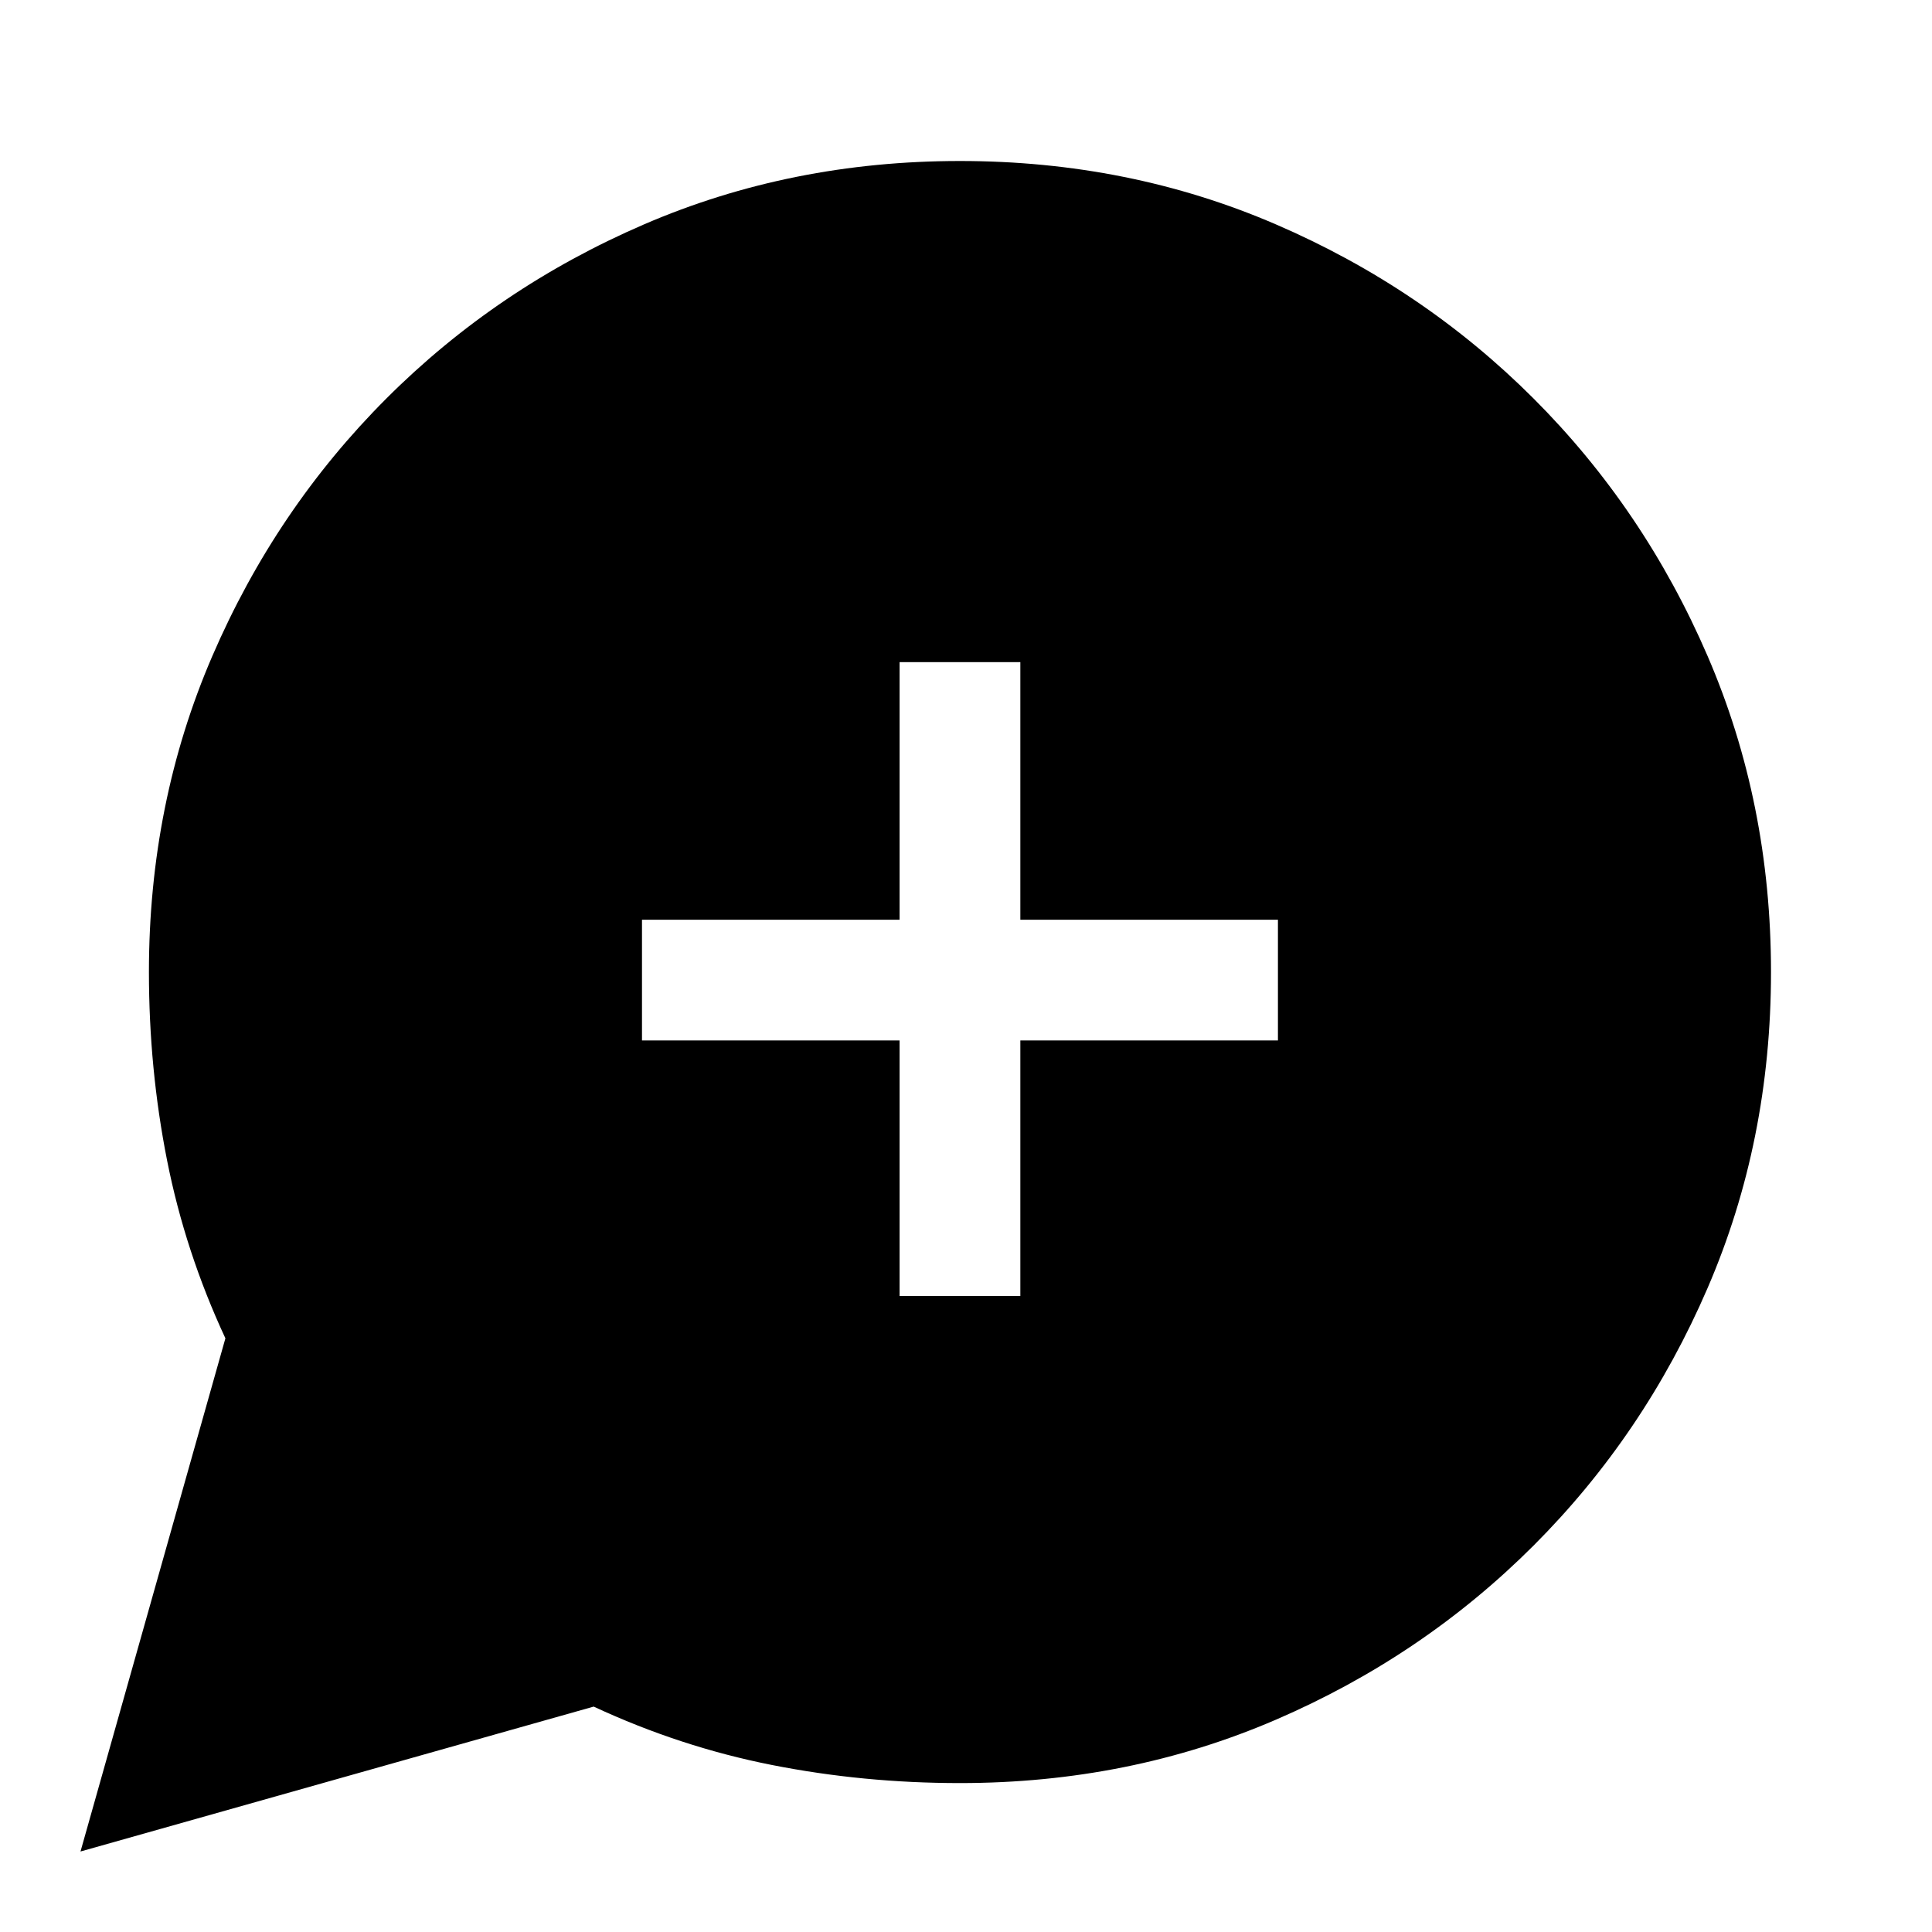
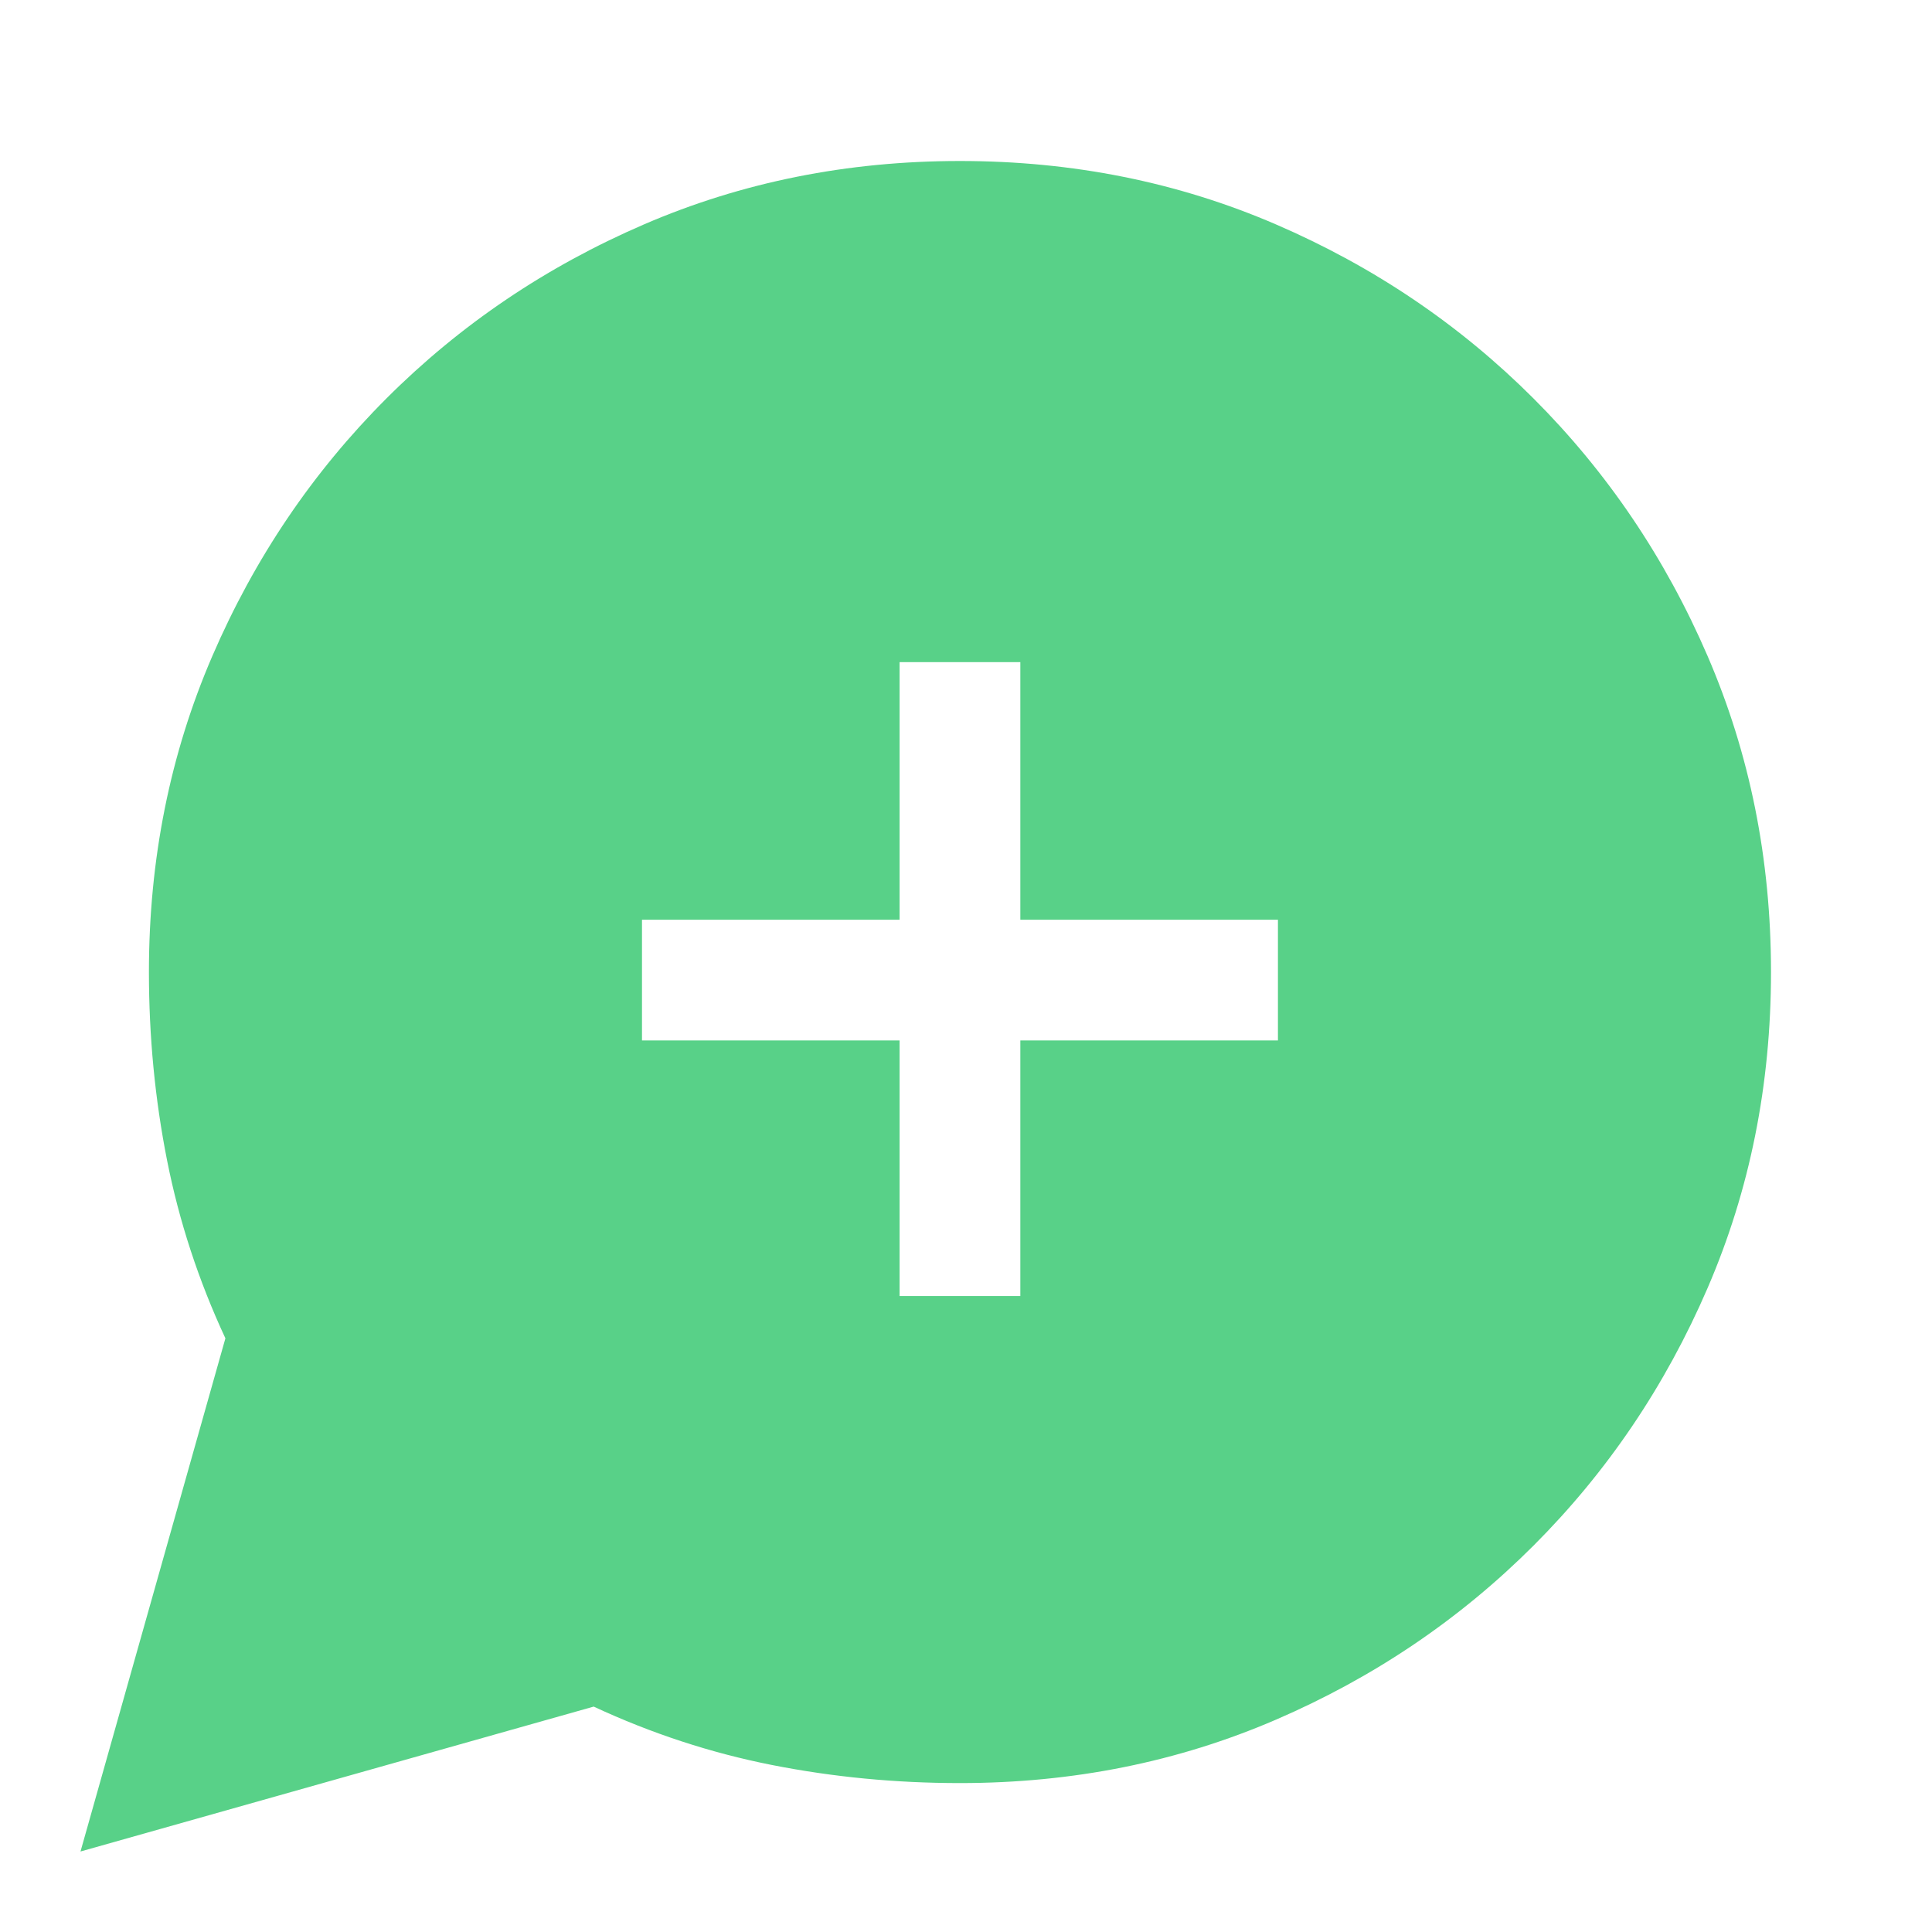
<svg xmlns="http://www.w3.org/2000/svg" height="48" width="48">
-   <path d="m2 46 3.6-12.75q-1-2.15-1.45-4.425-.45-2.275-.45-4.675 0-4.2 1.575-7.85Q6.85 12.65 9.6 9.9q2.75-2.75 6.4-4.325Q19.65 4 23.85 4q4.2 0 7.85 1.575Q35.35 7.15 38.1 9.9q2.75 2.75 4.325 6.4Q44 19.95 44 24.15q0 4.2-1.575 7.85-1.575 3.65-4.325 6.4-2.75 2.75-6.4 4.325-3.65 1.575-7.85 1.575-2.4 0-4.675-.45T14.75 42.4Zm20.35-13.8h3v-6.35h6.4v-3h-6.4v-6.4h-3v6.4h-6.4v3h6.4Z" />
+   <path fill="#58D188" d="m2 46 3.6-12.75q-1-2.15-1.45-4.425-.45-2.275-.45-4.675 0-4.2 1.575-7.85Q6.85 12.65 9.6 9.9q2.75-2.75 6.4-4.325Q19.65 4 23.85 4q4.2 0 7.85 1.575Q35.35 7.15 38.1 9.9q2.75 2.75 4.325 6.4Q44 19.95 44 24.15q0 4.2-1.575 7.85-1.575 3.65-4.325 6.4-2.75 2.75-6.4 4.325-3.65 1.575-7.85 1.575-2.4 0-4.675-.45T14.75 42.4Zm20.35-13.8h3v-6.35h6.4v-3h-6.4v-6.4h-3v6.4h-6.4v3h6.4Z" />
</svg>
